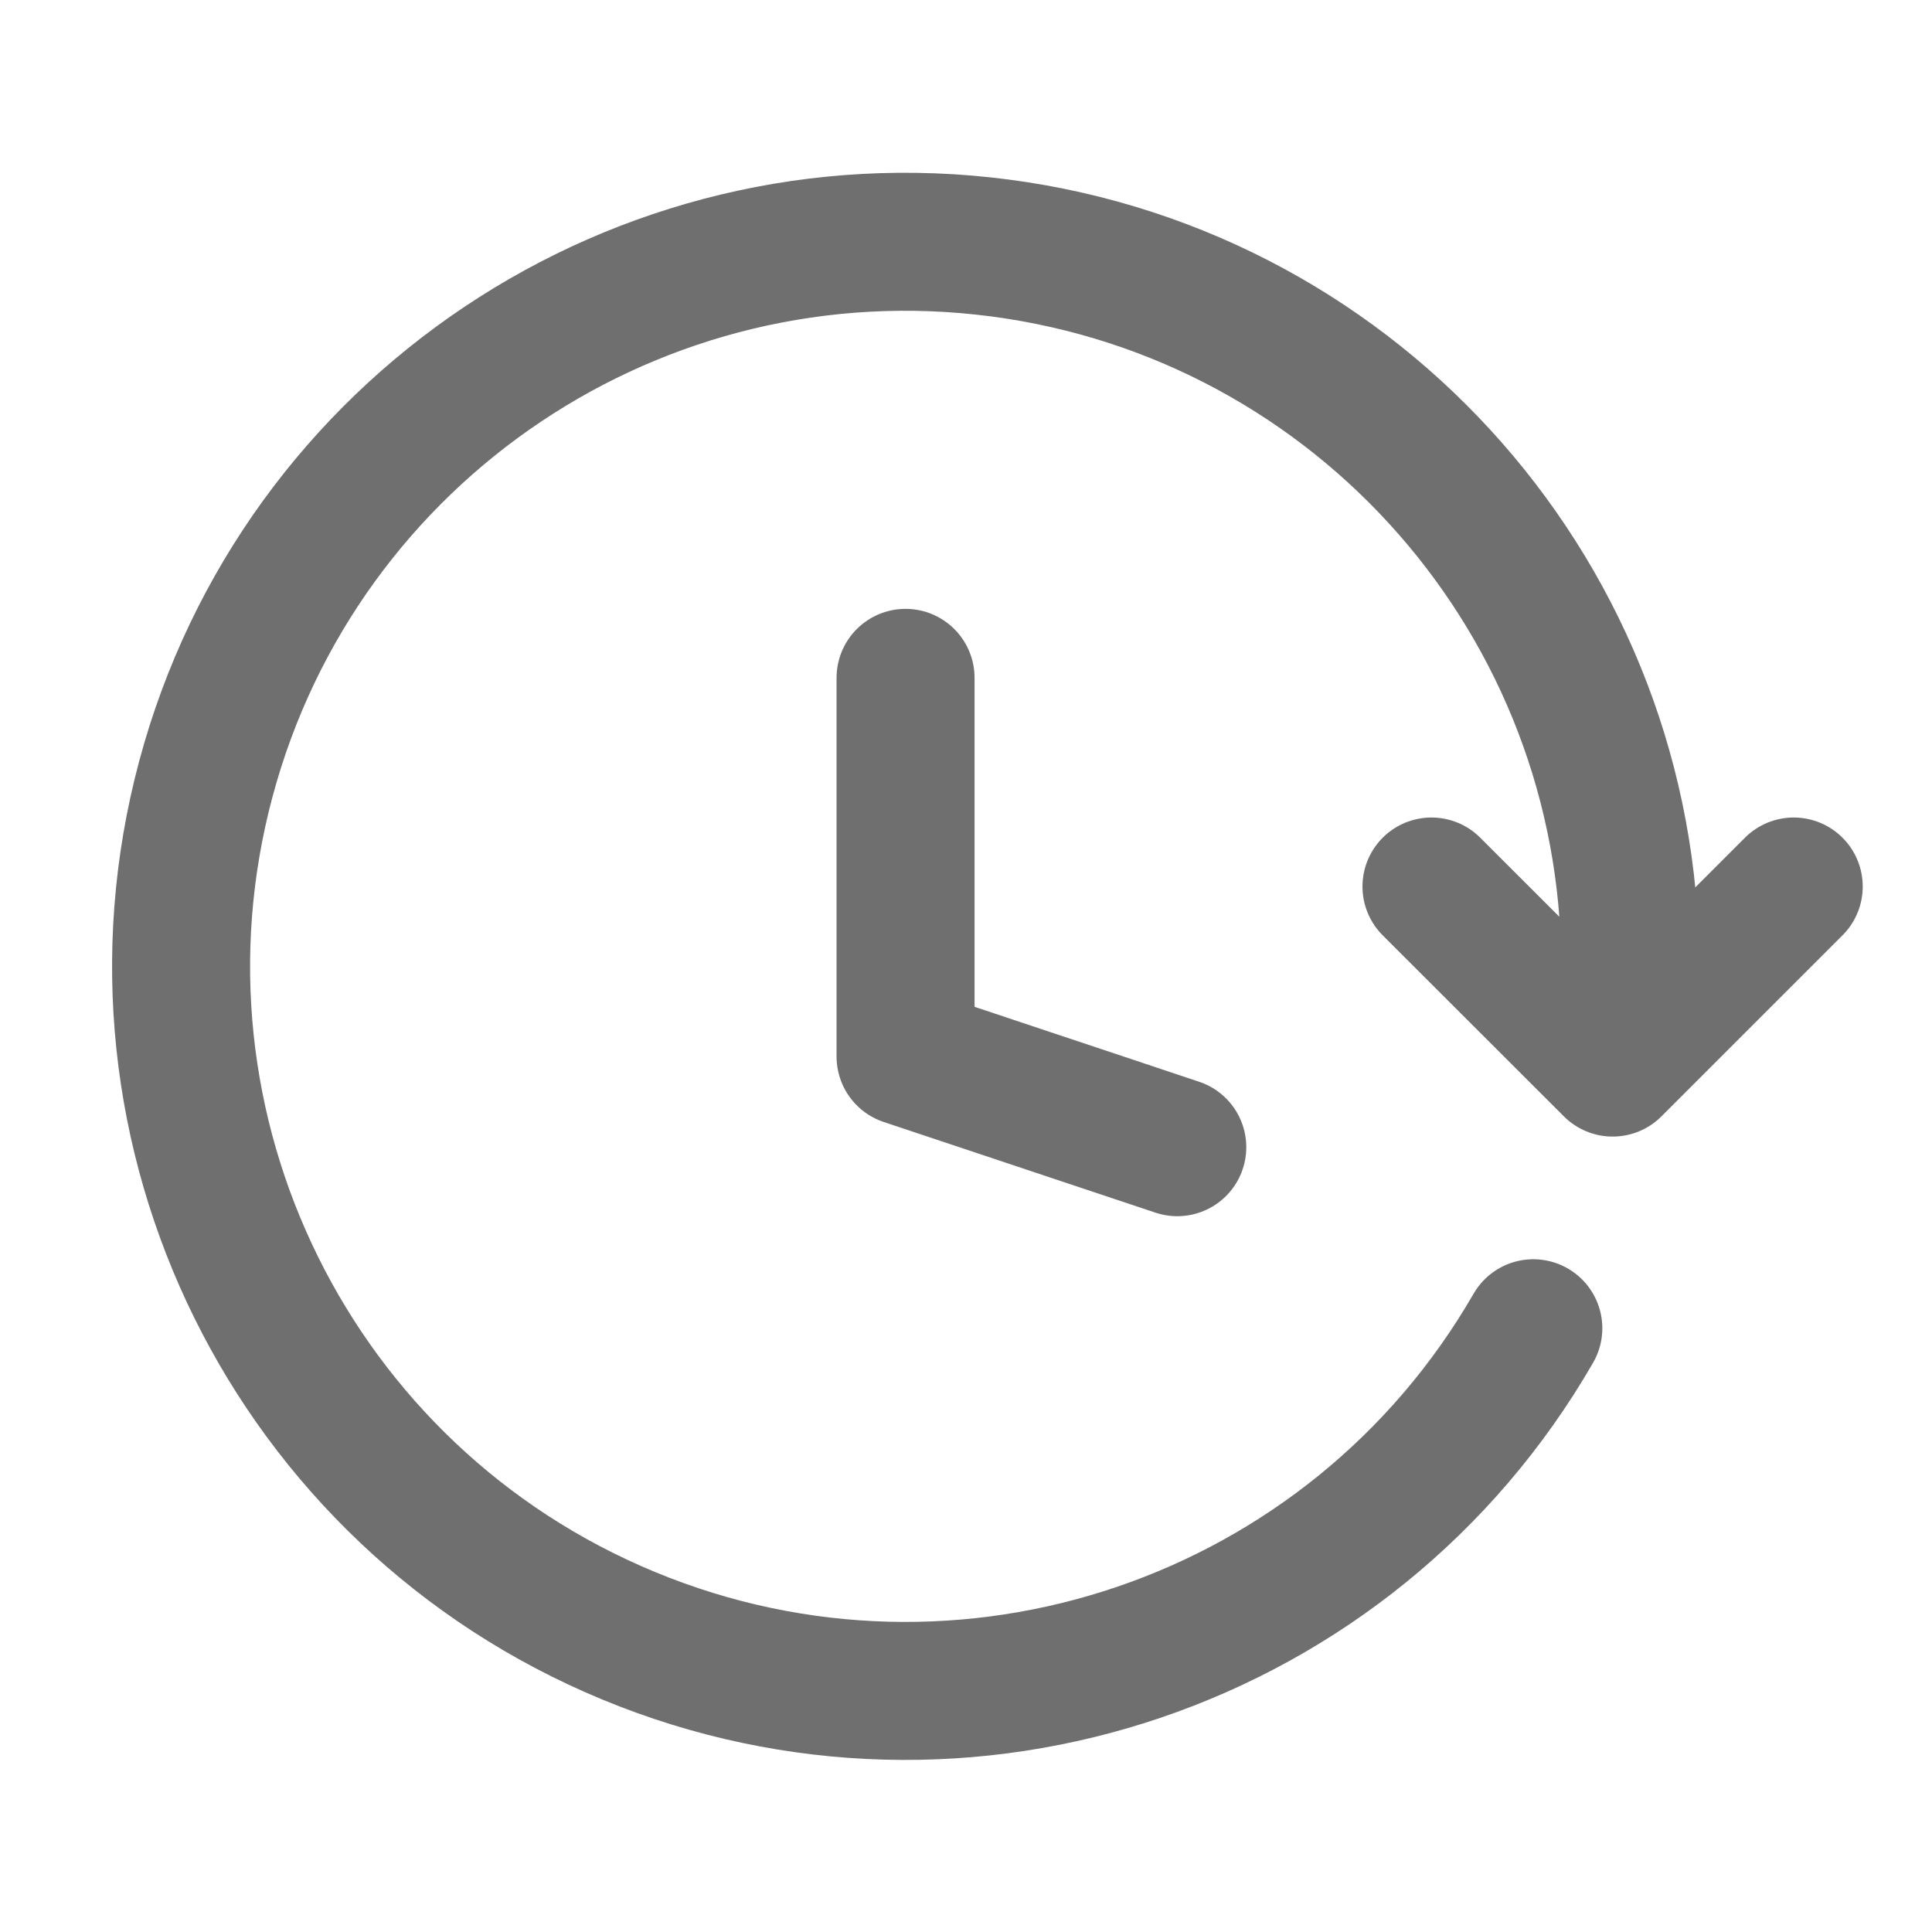
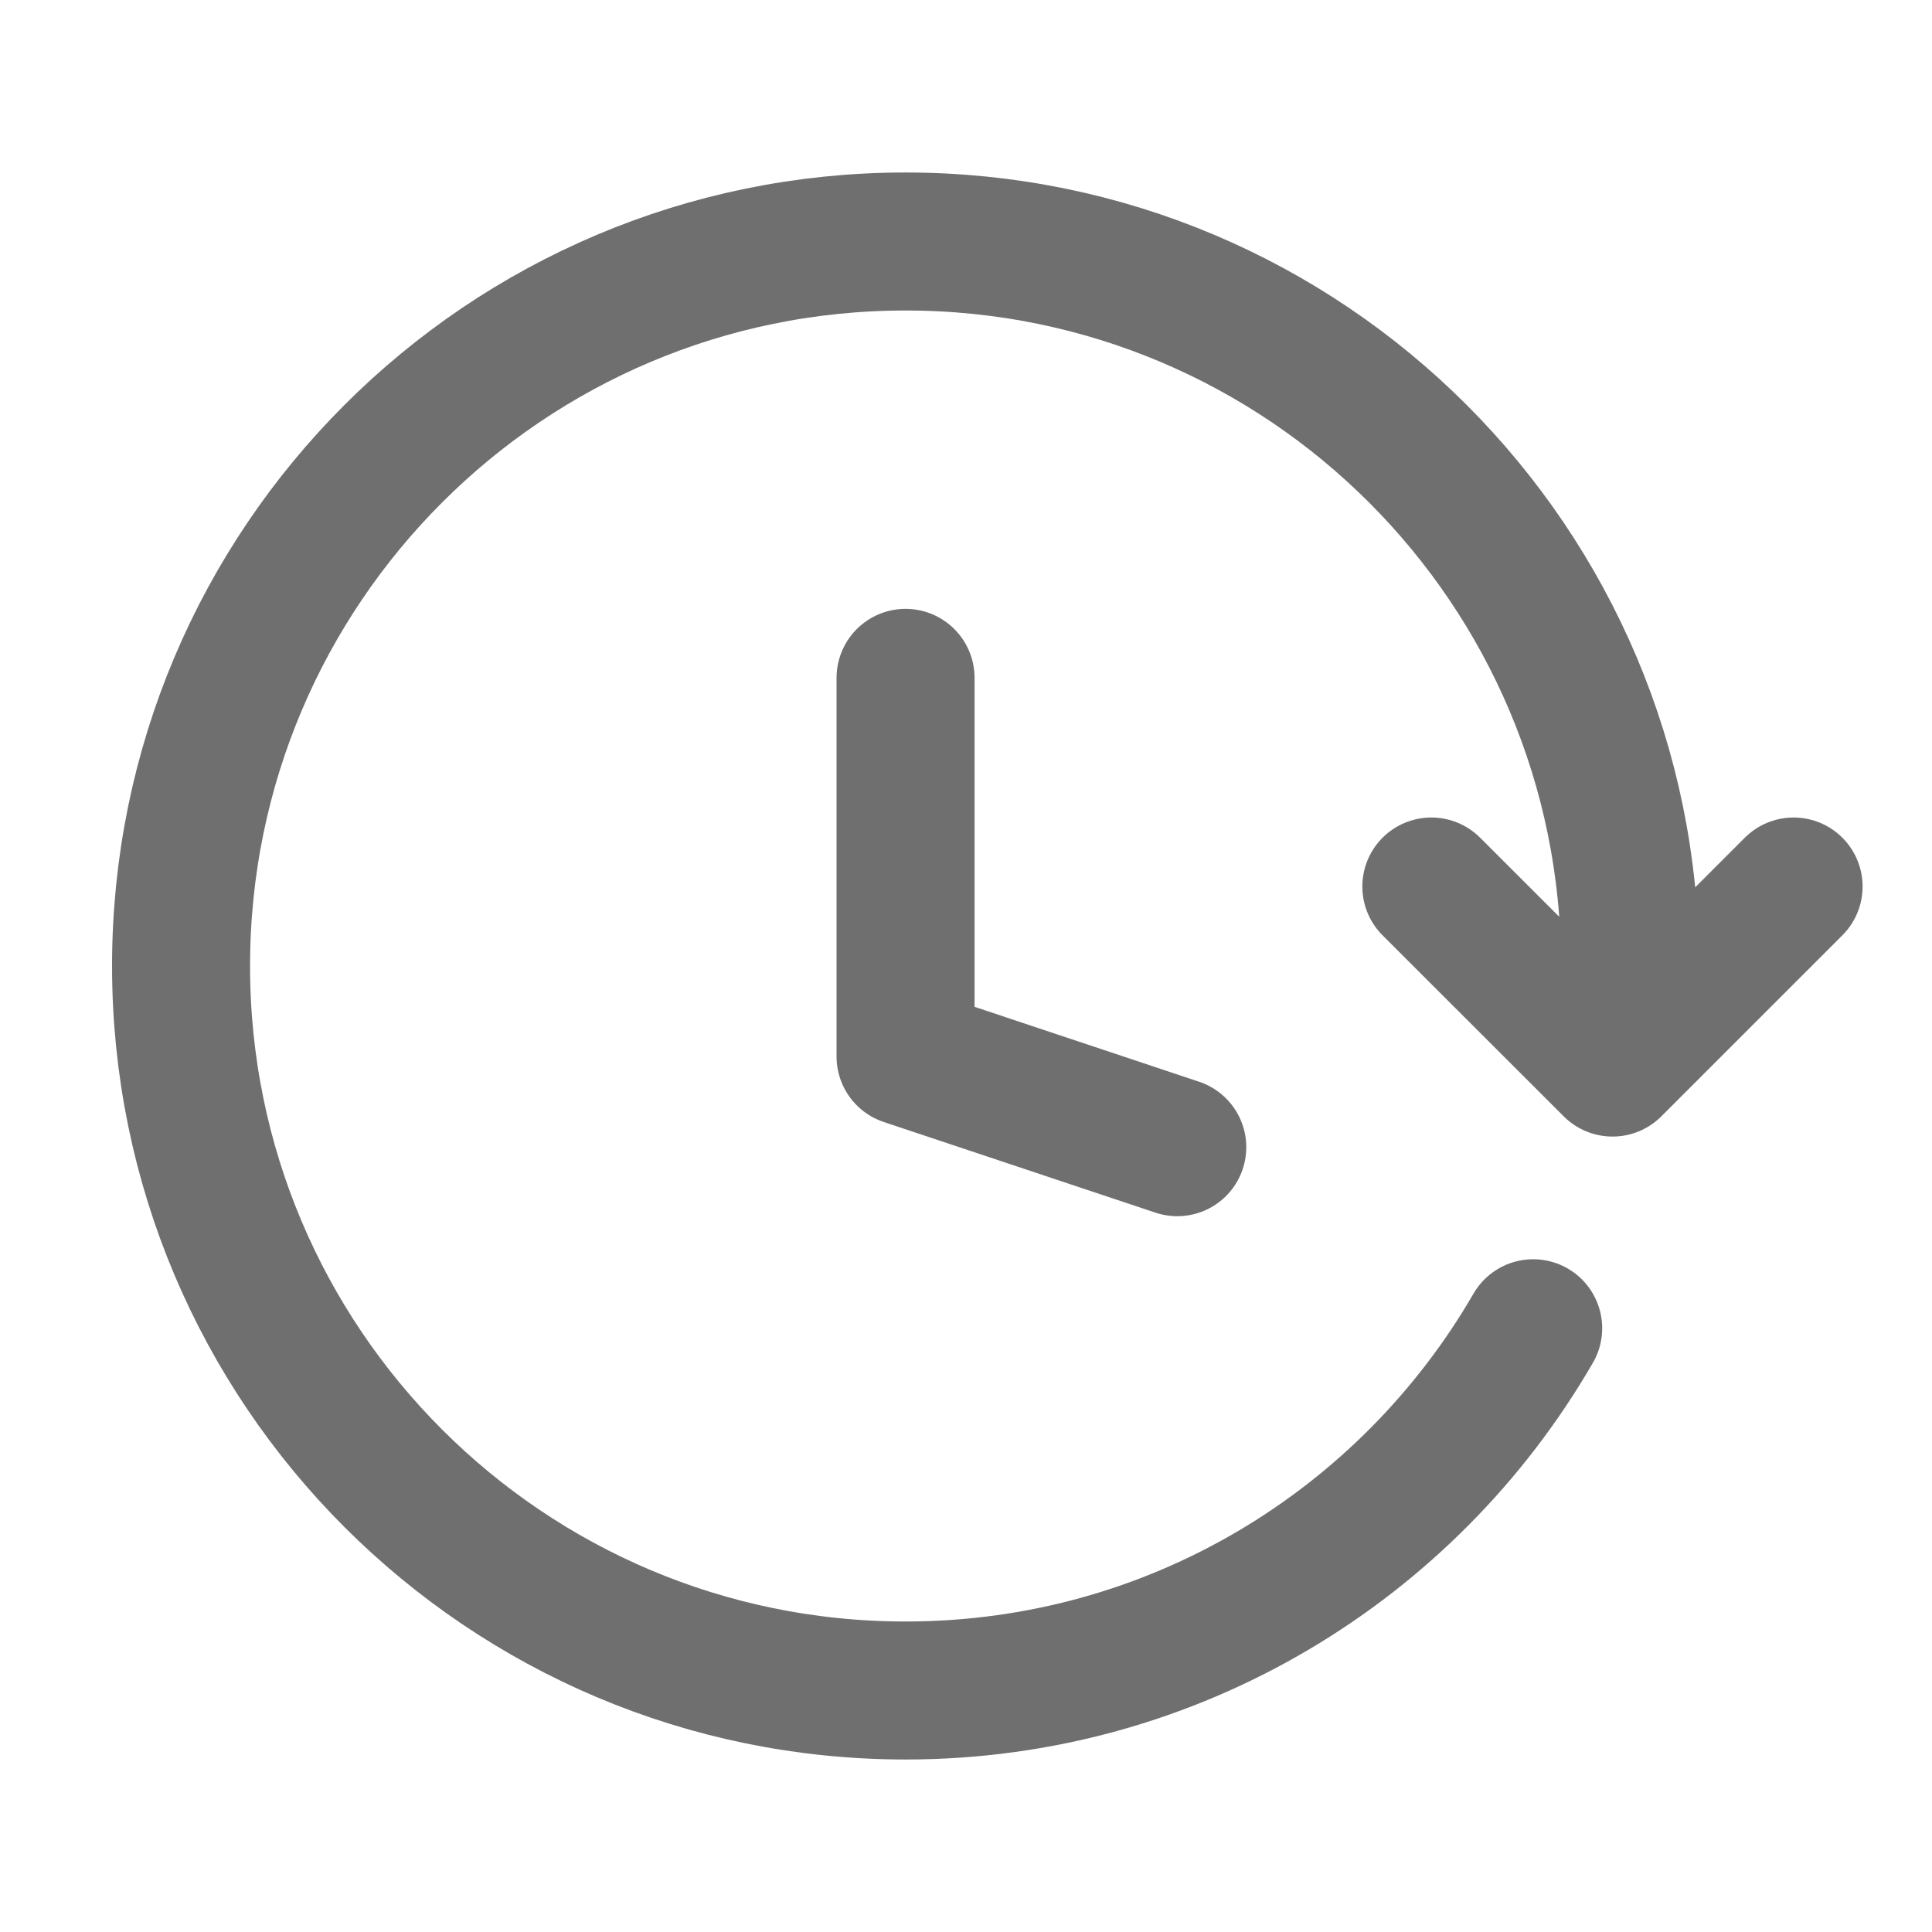
<svg xmlns="http://www.w3.org/2000/svg" width="14" height="14" viewBox="0 0 14 14" fill="none">
-   <path d="M8.531 8.313l-1.969-.657V4.912M11.813 7a5.25 5.25 0 10-.702 2.625m-.738-3.201l1.313 1.312 1.312-1.312" stroke="#6F6F6F" stroke-linecap="round" stroke-linejoin="round" />
+   <path d="M8.531 8.313L6.562 7.656V4.912M11.812 7C11.812 4.101 9.462 1.75 6.562 1.75C3.663 1.75 1.312 4.101 1.312 7C1.312 9.9 3.663 12.25 6.562 12.25C8.506 12.25 10.202 11.194 11.11 9.625M10.372 6.424L11.685 7.736L12.997 6.424" stroke="#6F6F6F" stroke-linecap="round" stroke-linejoin="round" />
</svg>
